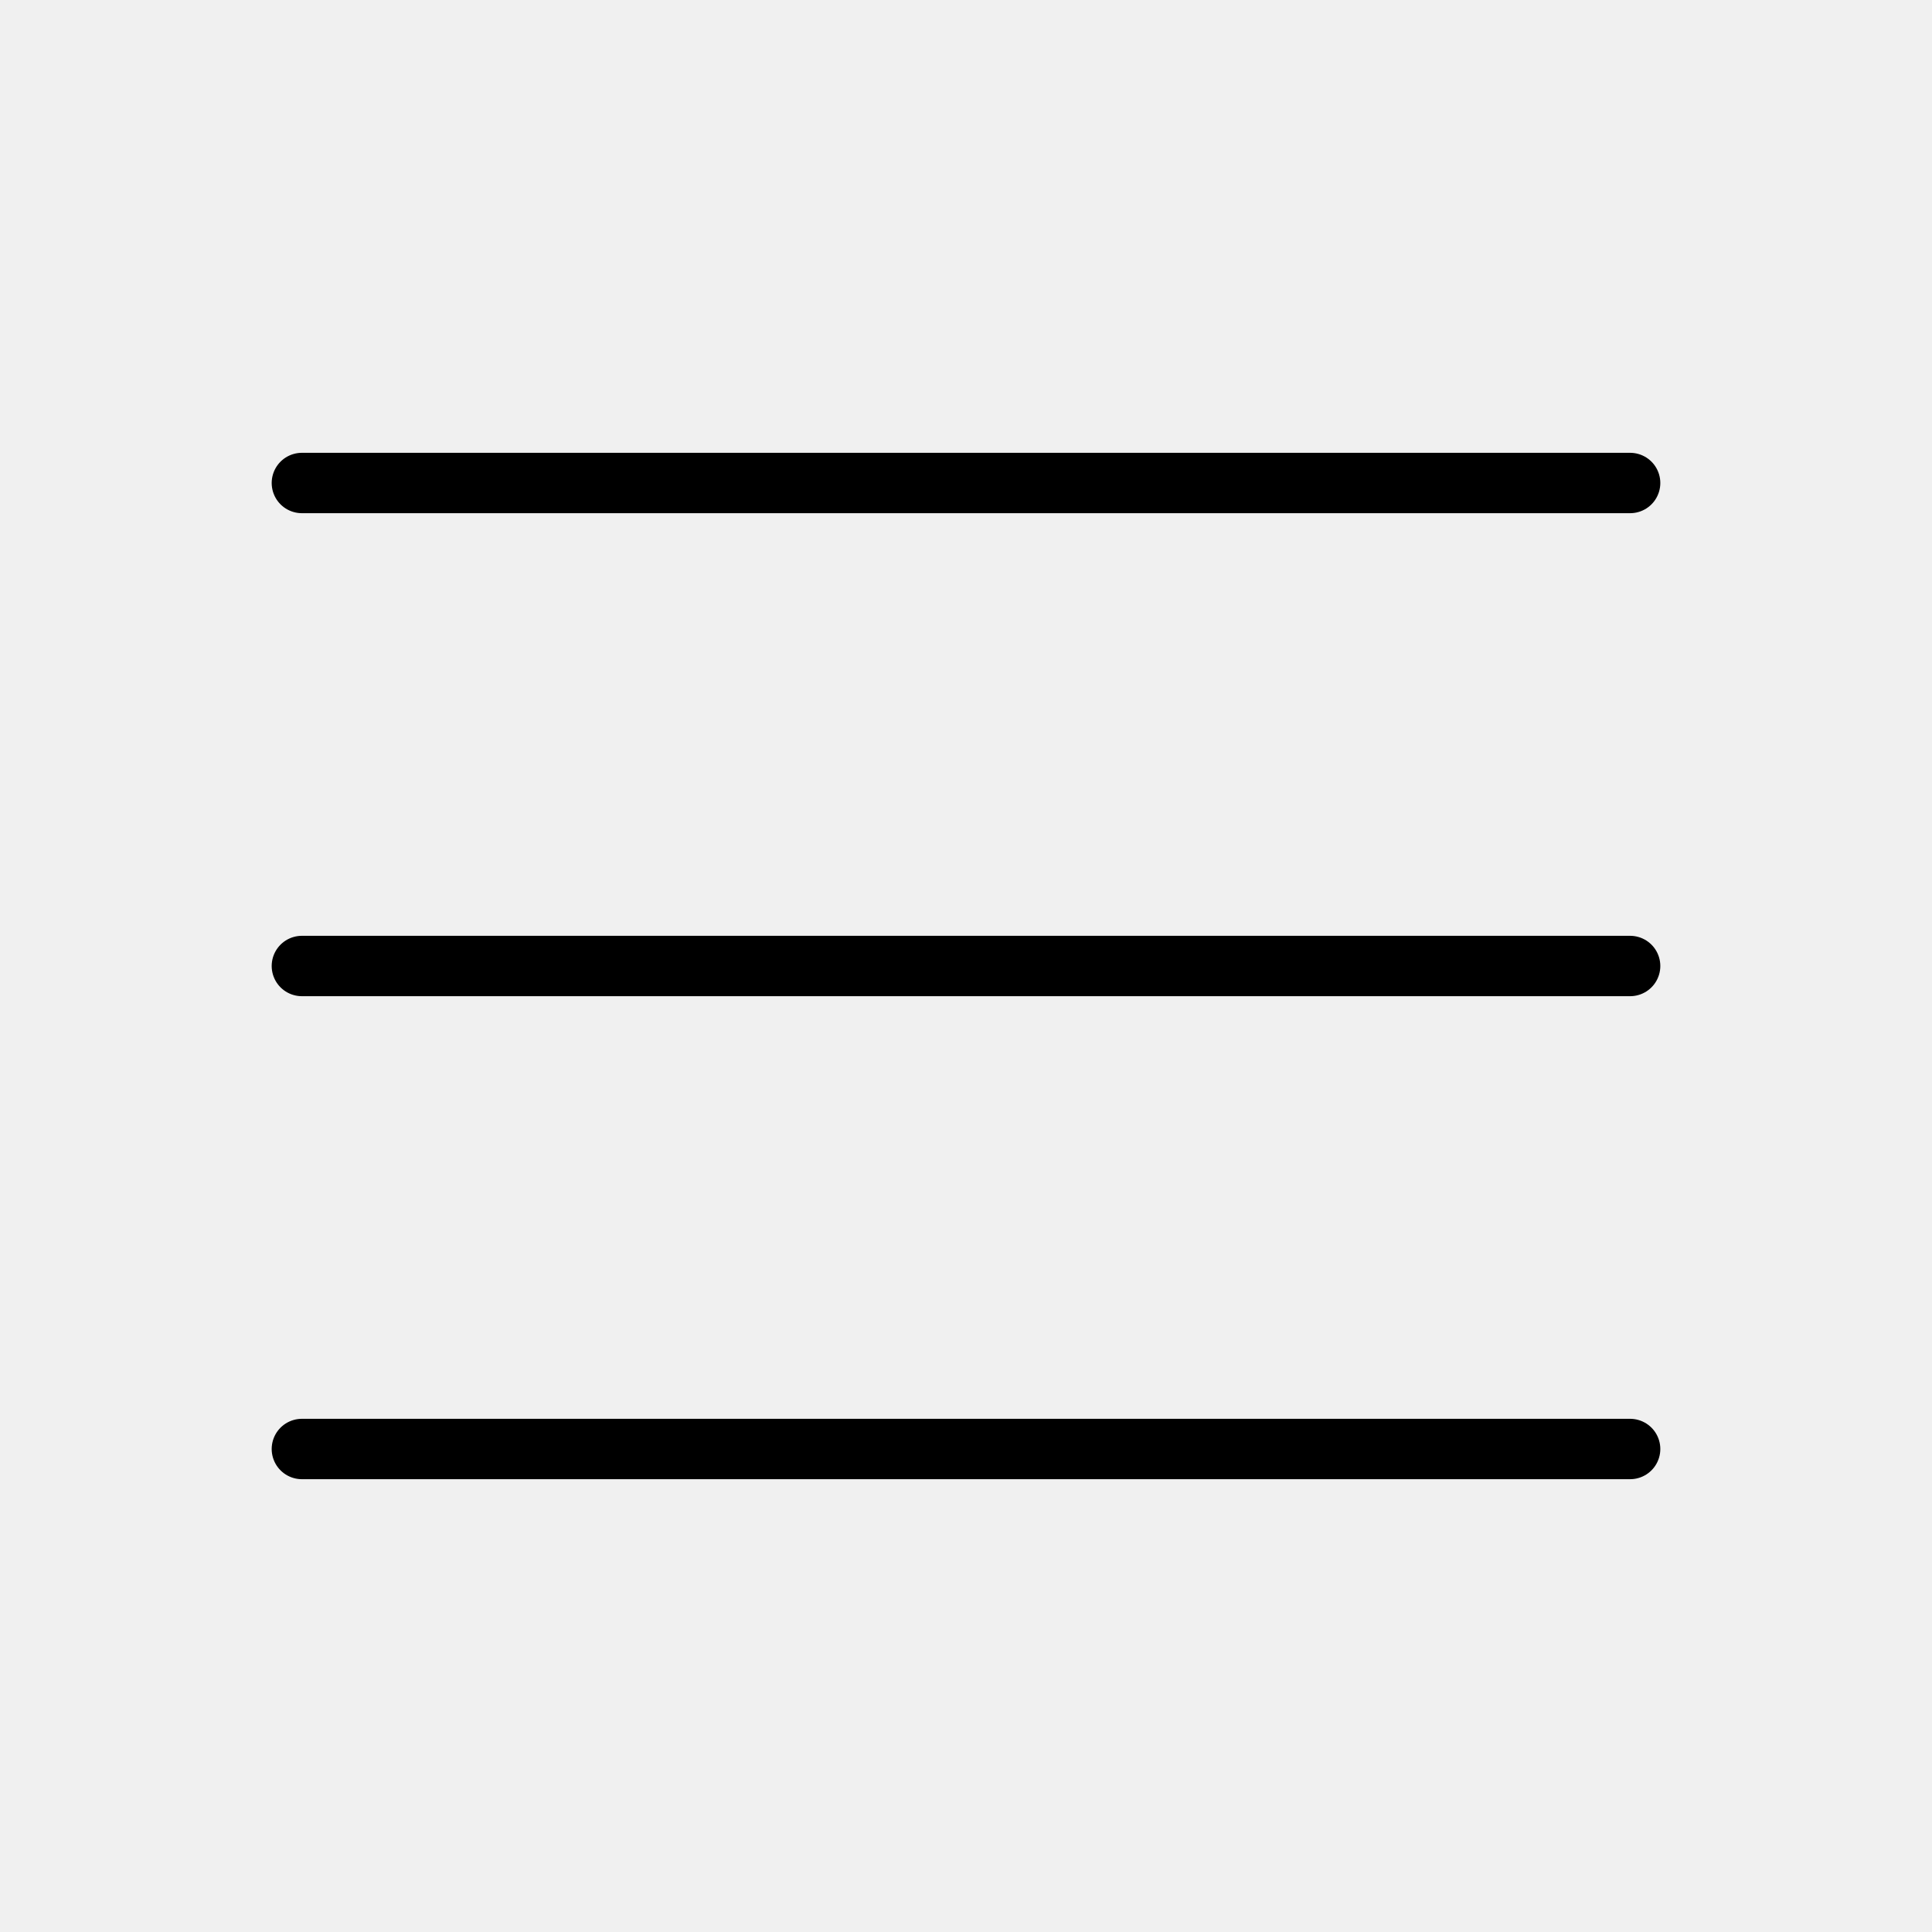
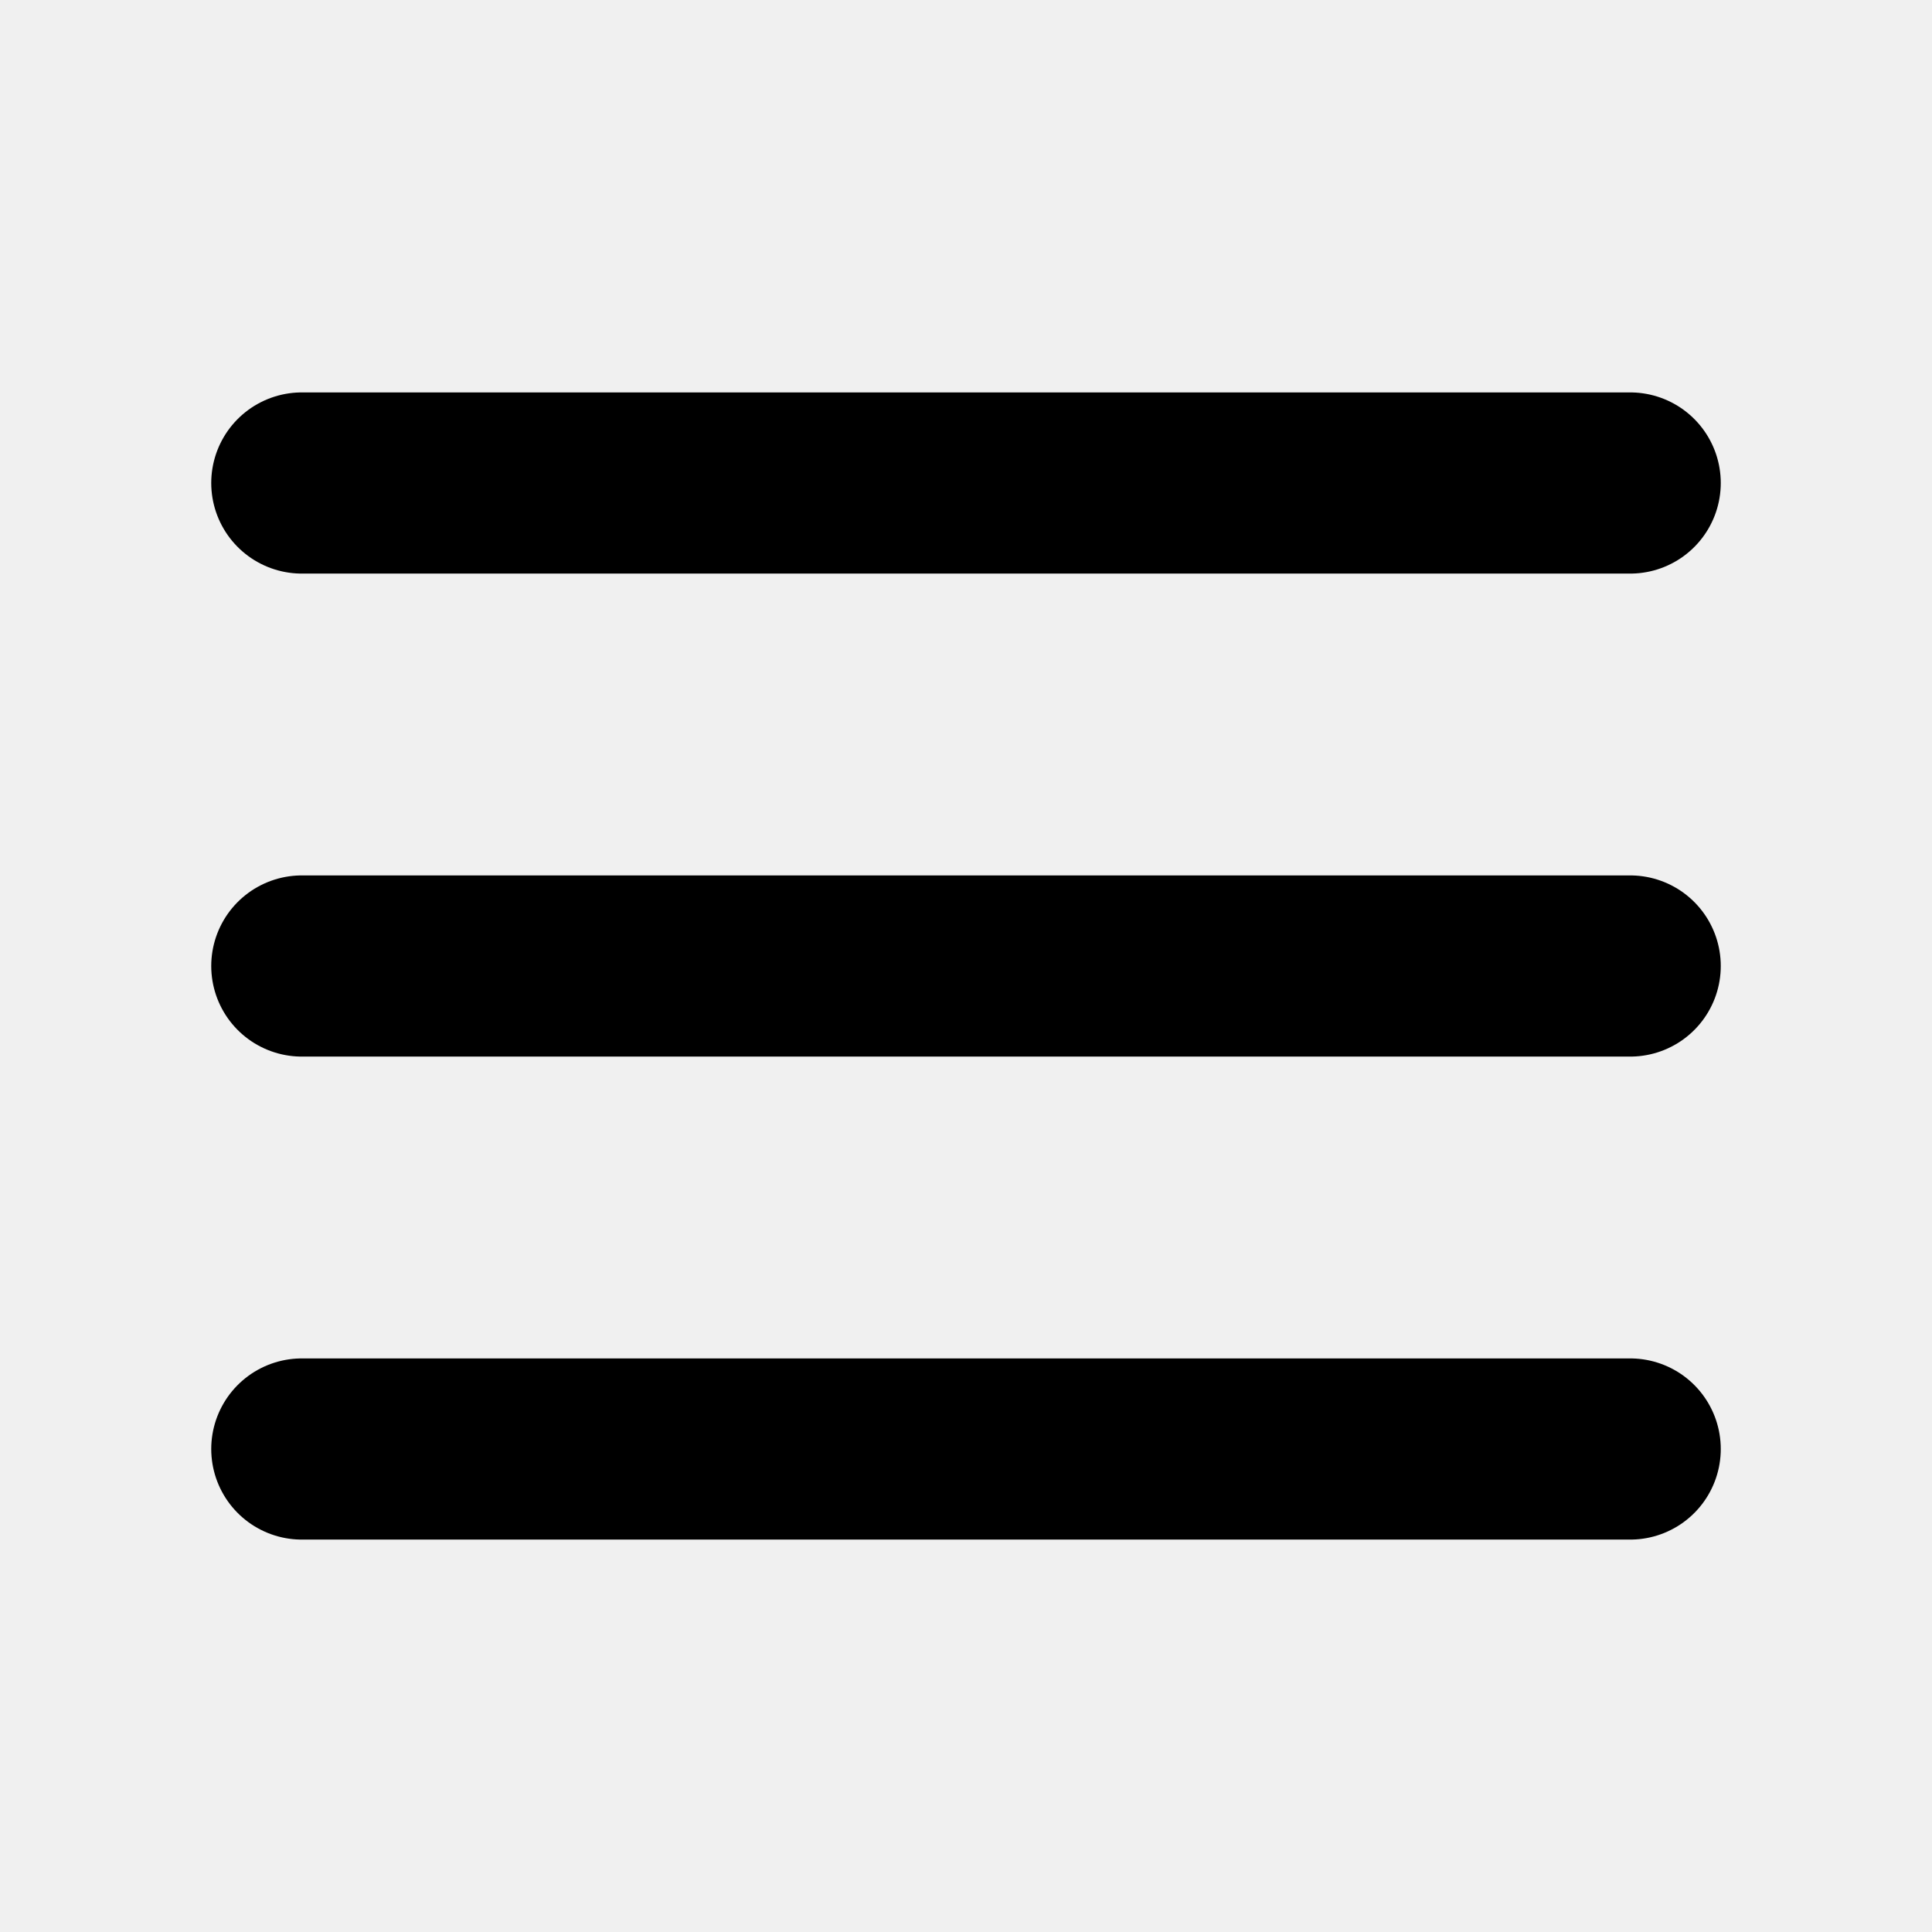
- <svg xmlns="http://www.w3.org/2000/svg" width="24" height="24" viewBox="0 0 24 24" fill="none">
-   <g clip-path="url(#clip0_514_475)">
-     <path d="M3.75 12H20.25" stroke="currentColor" stroke-width="0.75" stroke-linecap="round" stroke-linejoin="round" />
-     <path d="M3.75 6H20.25" stroke="currentColor" stroke-width="0.75" stroke-linecap="round" stroke-linejoin="round" />
-     <path d="M3.75 18H20.25" stroke="currentColor" stroke-width="0.75" stroke-linecap="round" stroke-linejoin="round" />
+ <svg xmlns="http://www.w3.org/2000/svg" width="100%" height="100%" viewBox="0 0 18 18" fill="none">
+   <g clip-path="url(#clip0_1535_2432)">
+     <path d="M2.812 9H15.188" stroke="currentColor" stroke-width="1.688" stroke-linecap="round" stroke-linejoin="round" />
+     <path d="M2.812 4.5H15.188" stroke="currentColor" stroke-width="1.688" stroke-linecap="round" stroke-linejoin="round" />
+     <path d="M2.812 13.5H15.188" stroke="currentColor" stroke-width="1.688" stroke-linecap="round" stroke-linejoin="round" />
  </g>
  <defs>
-     <clipPath id="clip0_514_475">
-       <rect width="24" height="24" fill="white" />
+     <clipPath id="clip0_1535_2432">
+       <rect width="18" height="18" fill="white" />
    </clipPath>
  </defs>
</svg>
